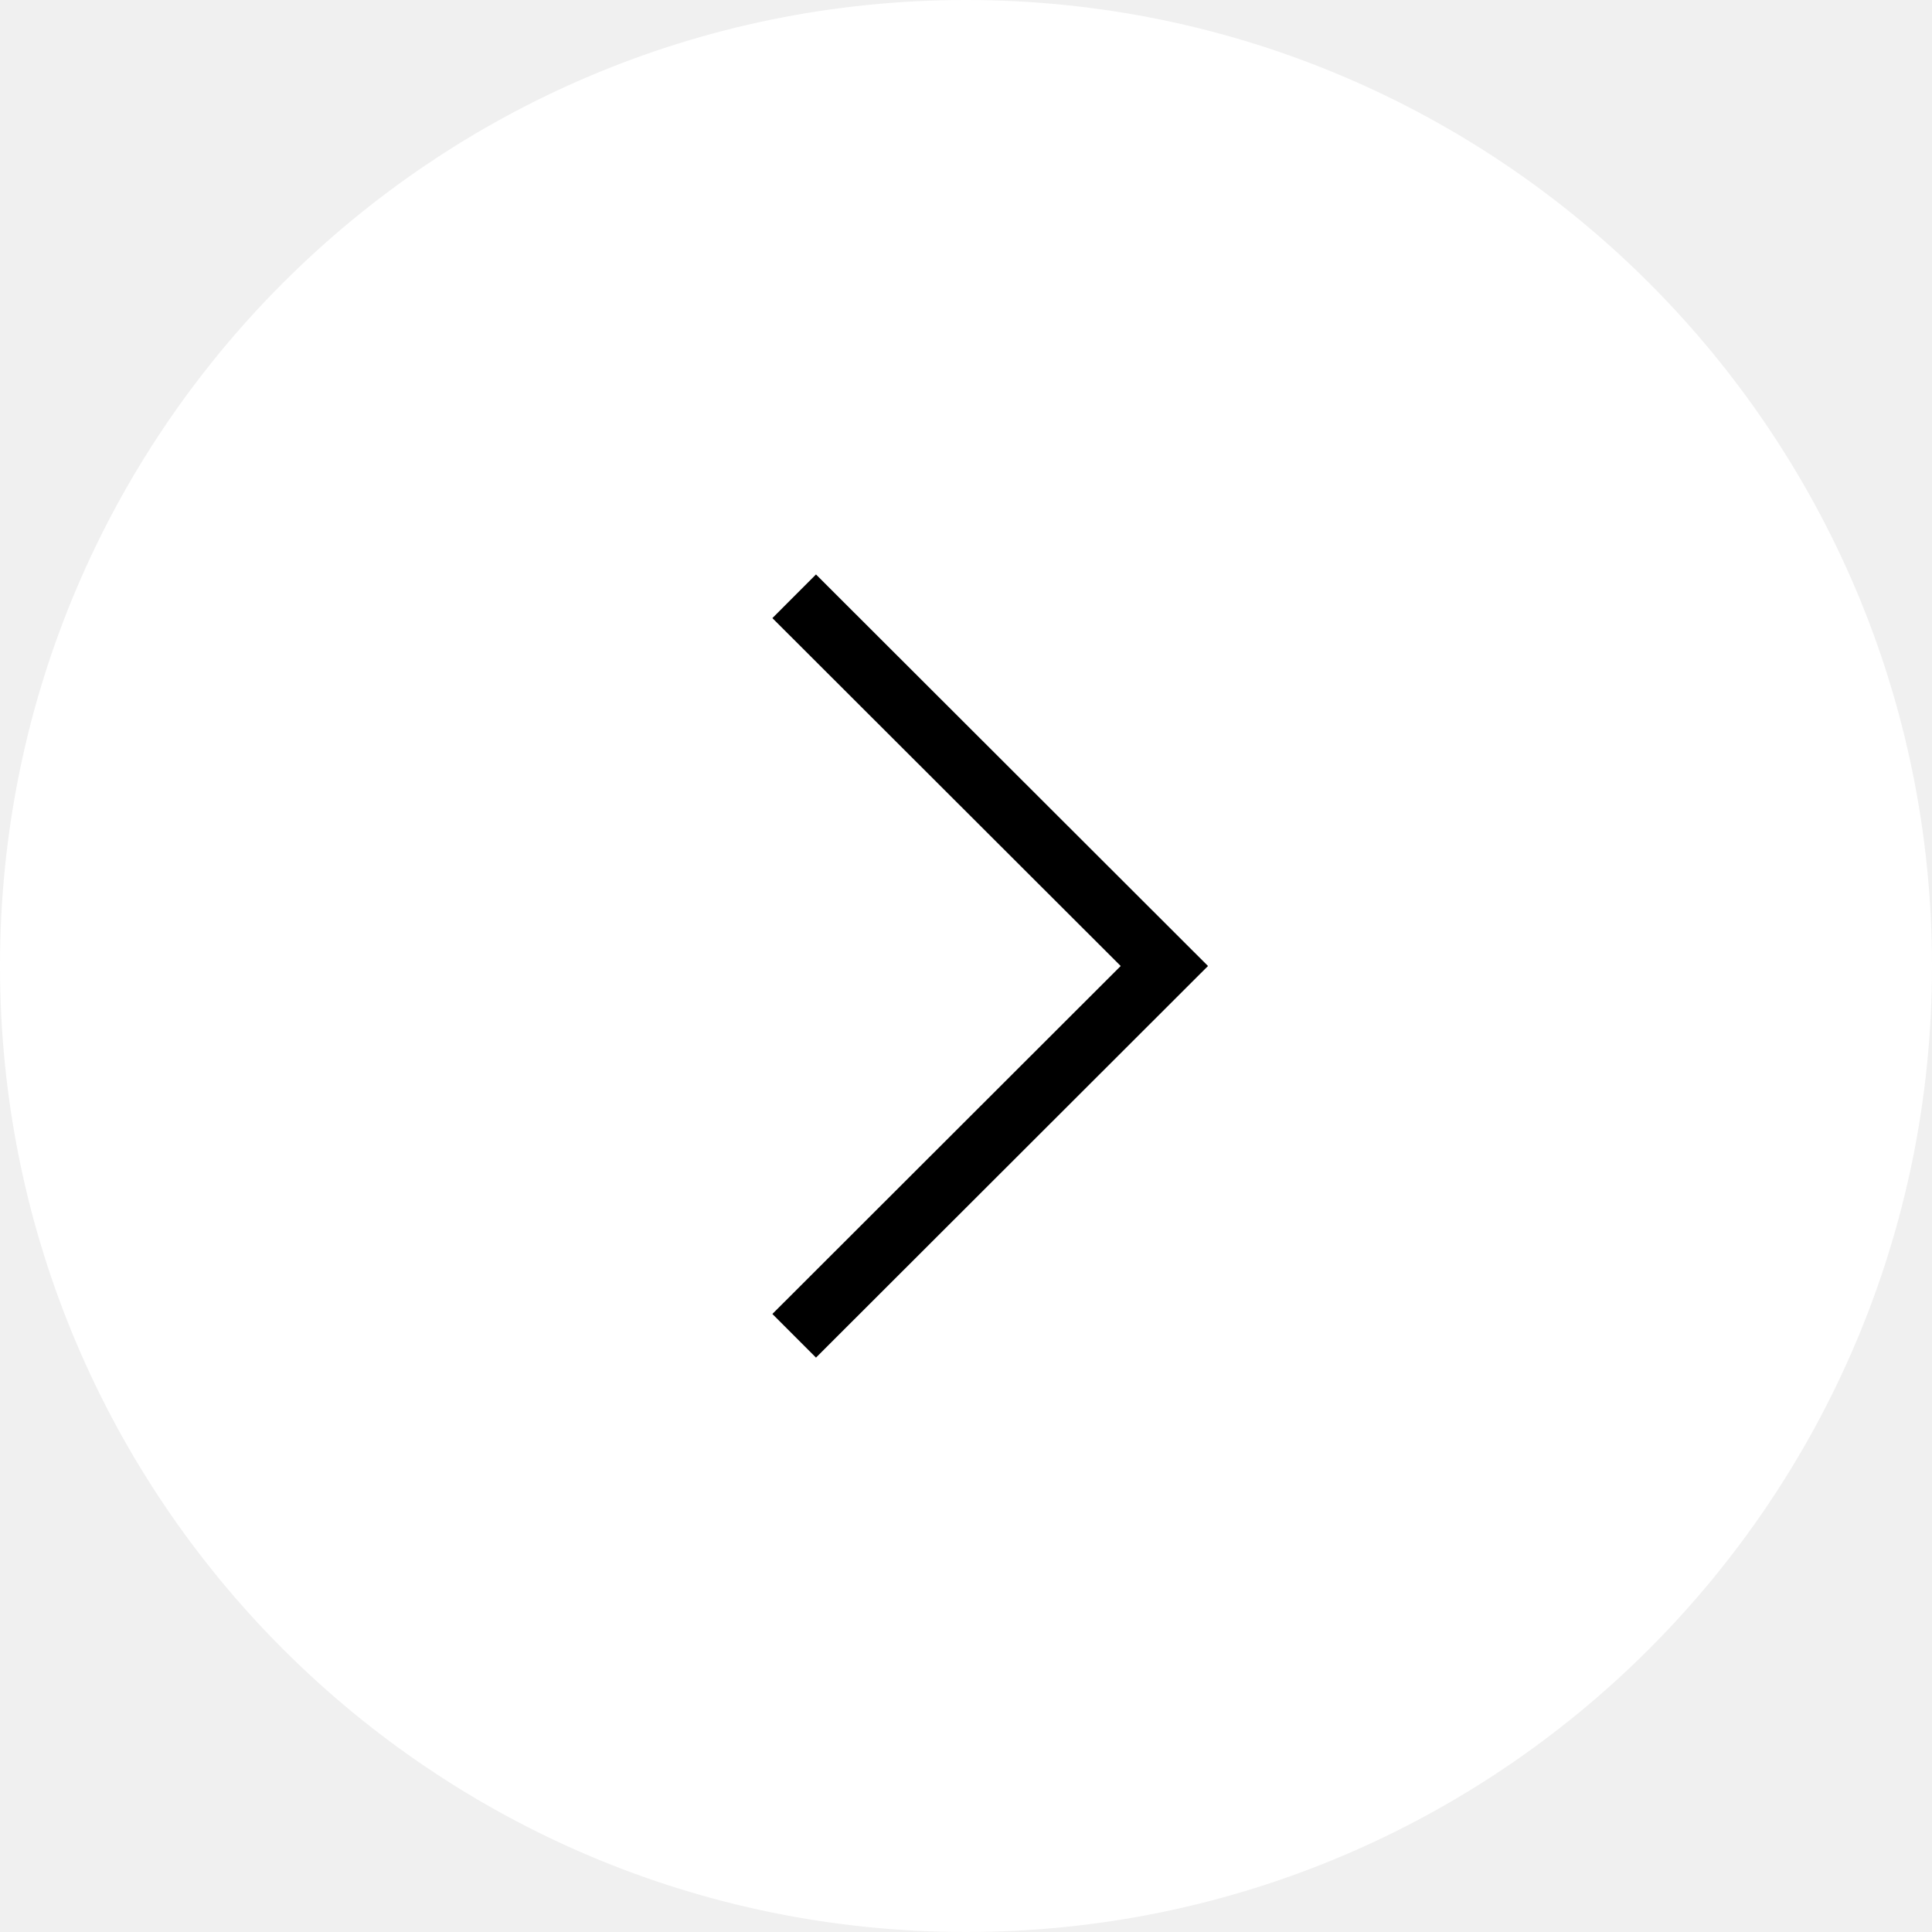
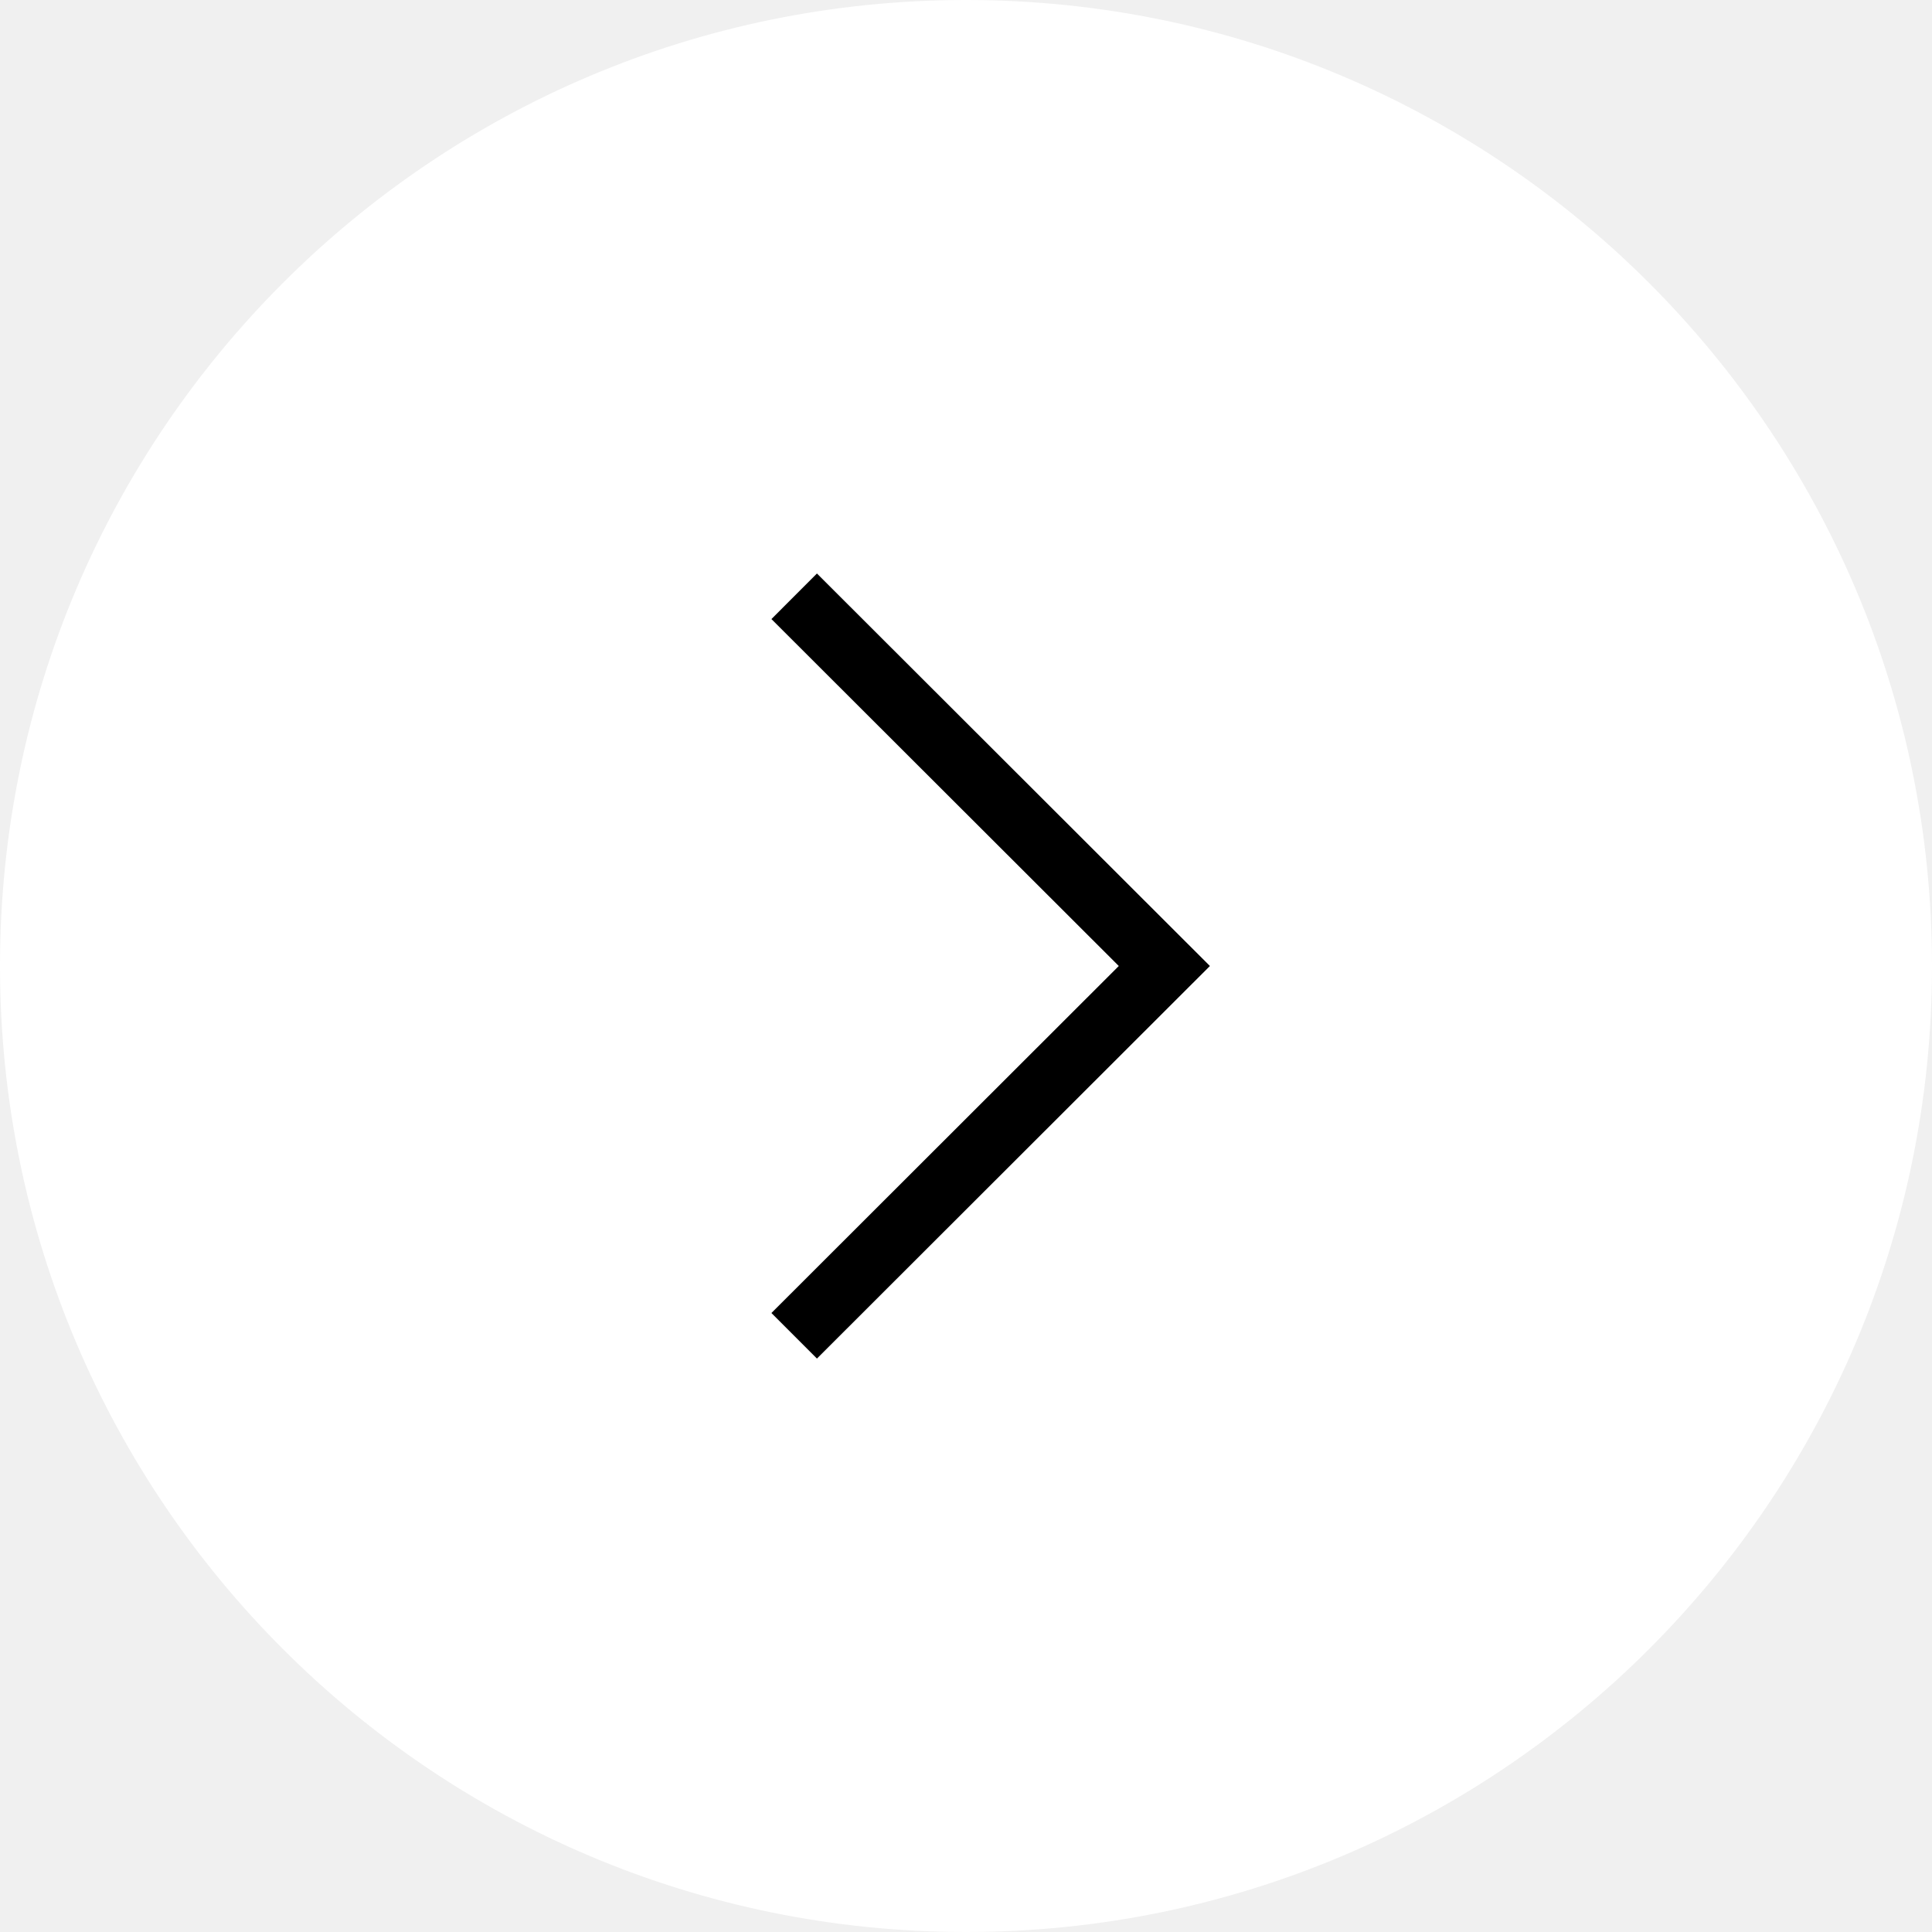
<svg xmlns="http://www.w3.org/2000/svg" width="30" height="30" viewBox="0 0 30 30" fill="none">
  <rect width="30" height="30" rx="15" fill="white" />
  <g clip-path="url(#clip0_6_806)">
-     <path d="M12.332 9.259L18.08 15L12.332 20.742" stroke="black" stroke-width="0.958" />
+     <path d="M12.332 9.259L18.08 15L12.332 20.742" stroke="black" strokeWidth="0.958" />
  </g>
  <defs>
    <clipPath id="clip0_6_806">
      <rect width="7" height="12.44" fill="white" transform="translate(11.8501 8.78003)" />
    </clipPath>
  </defs>
</svg>
